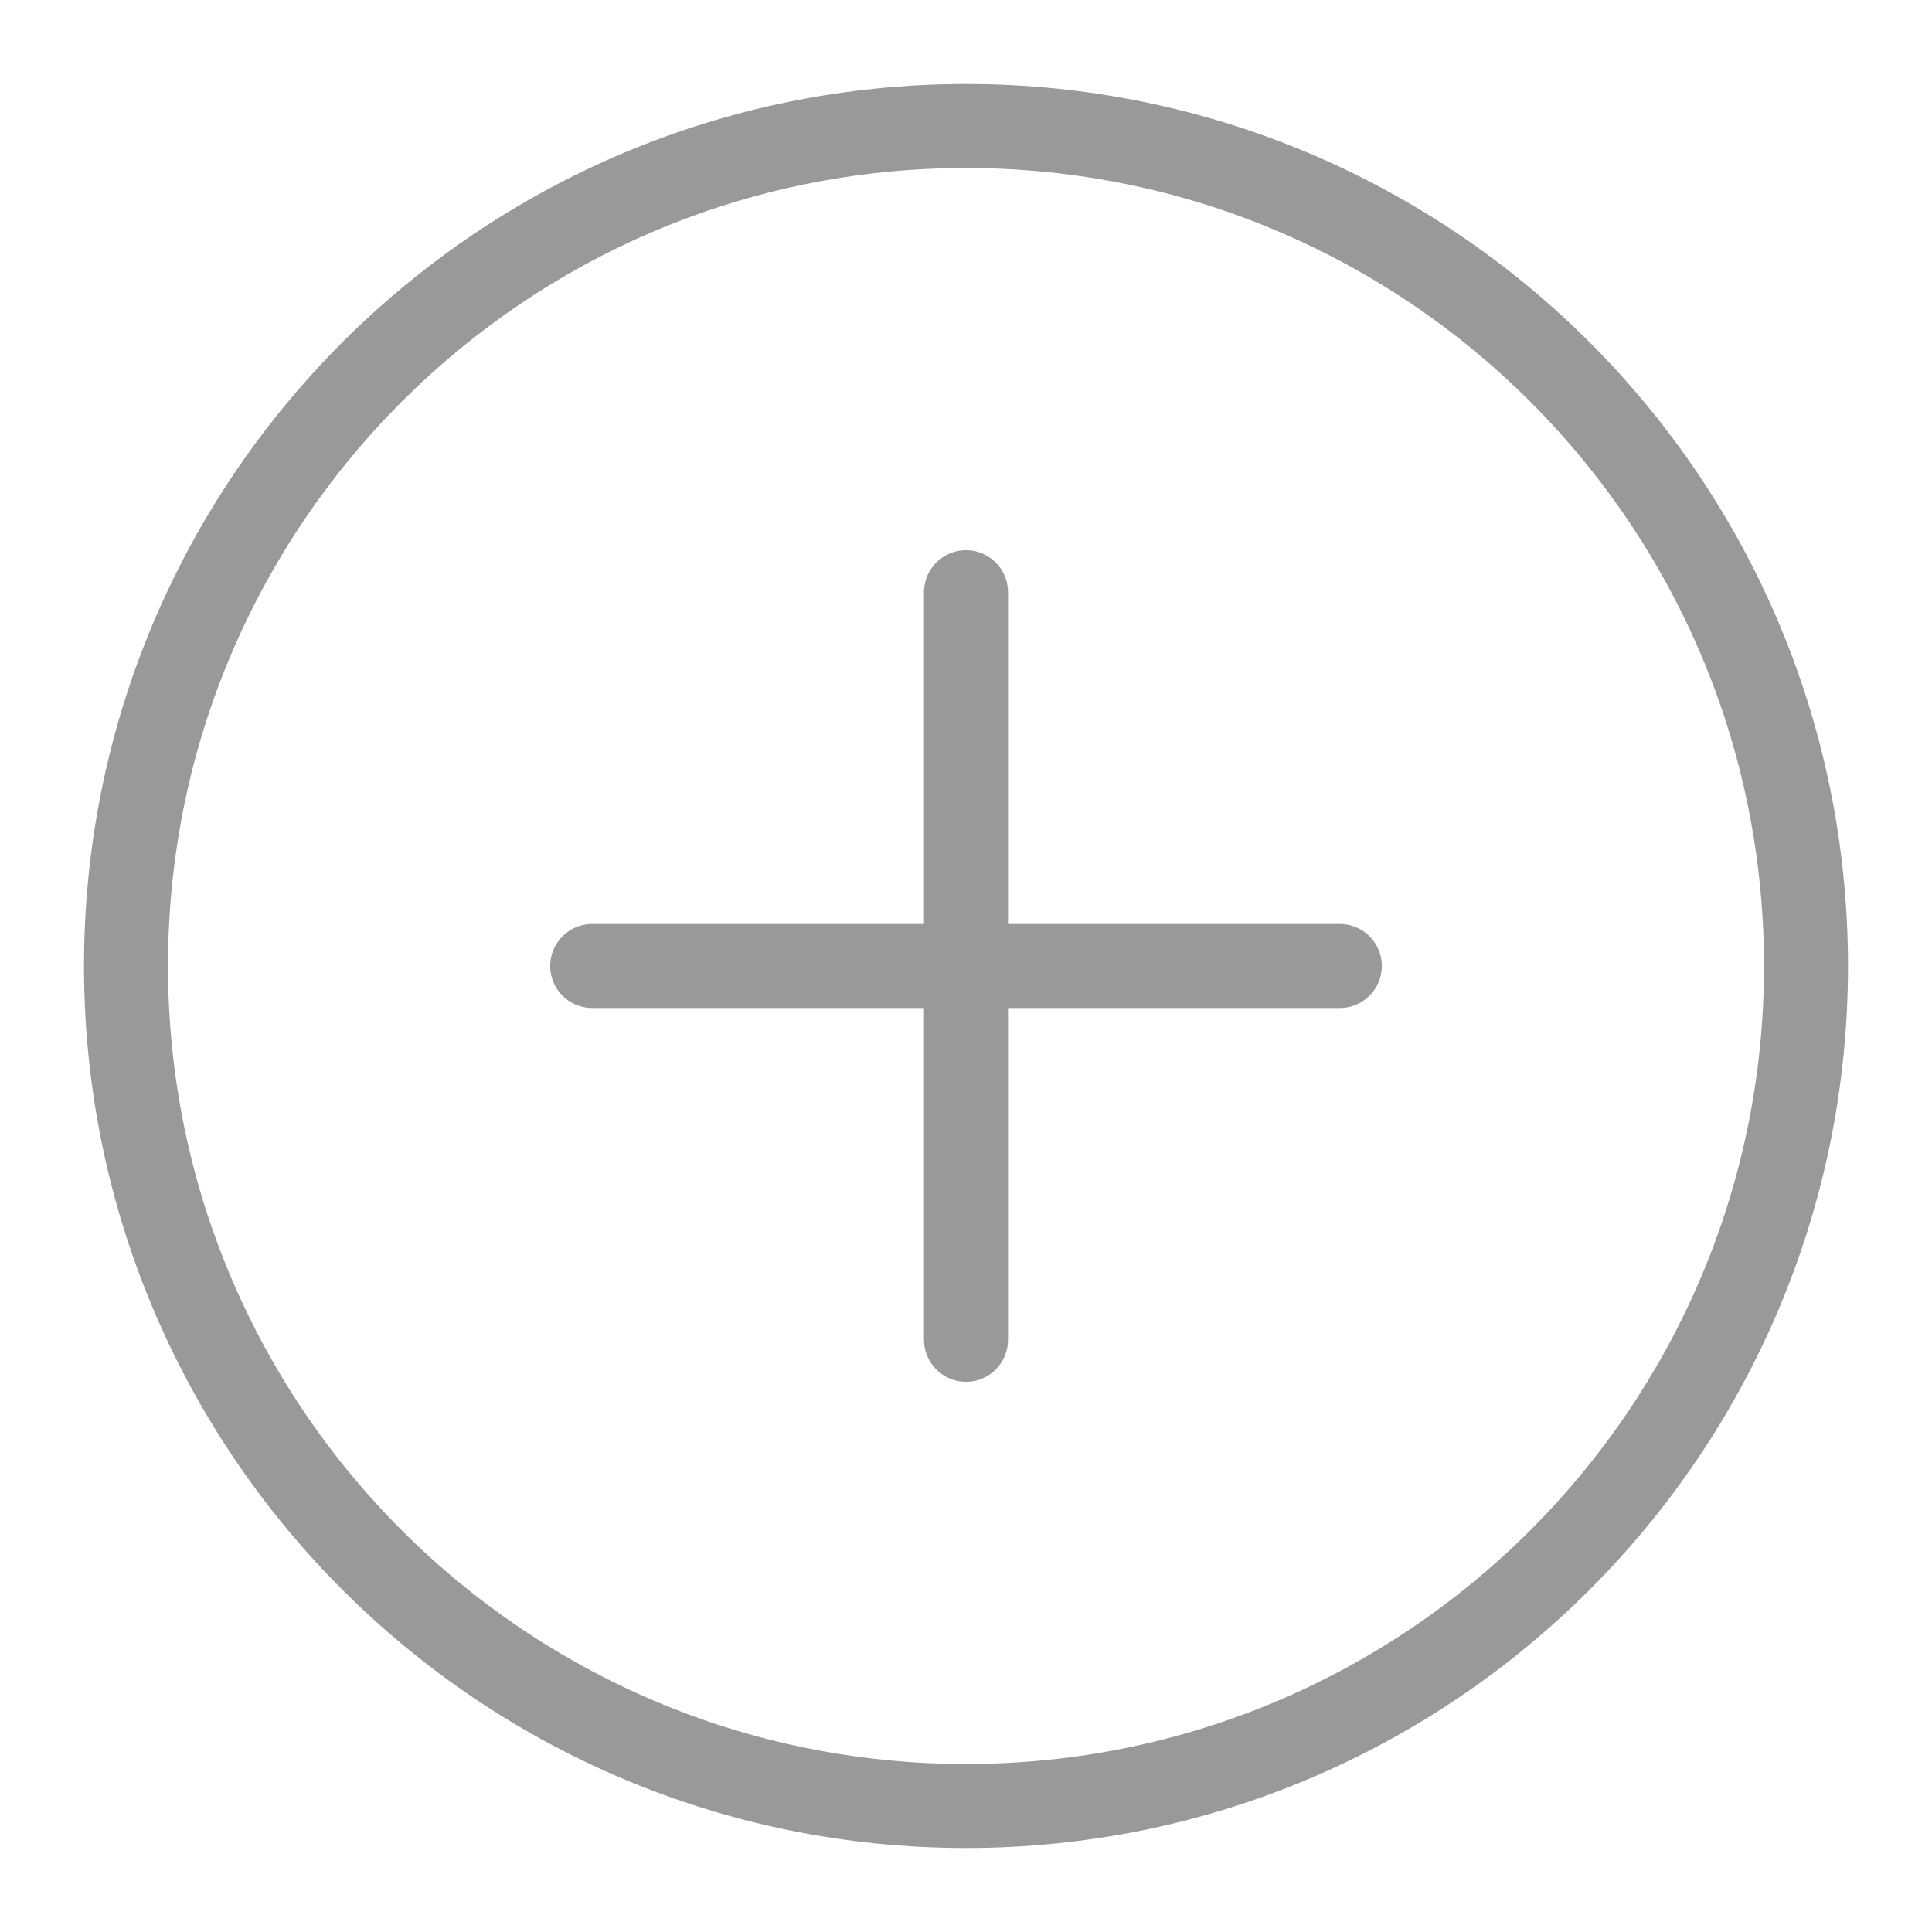
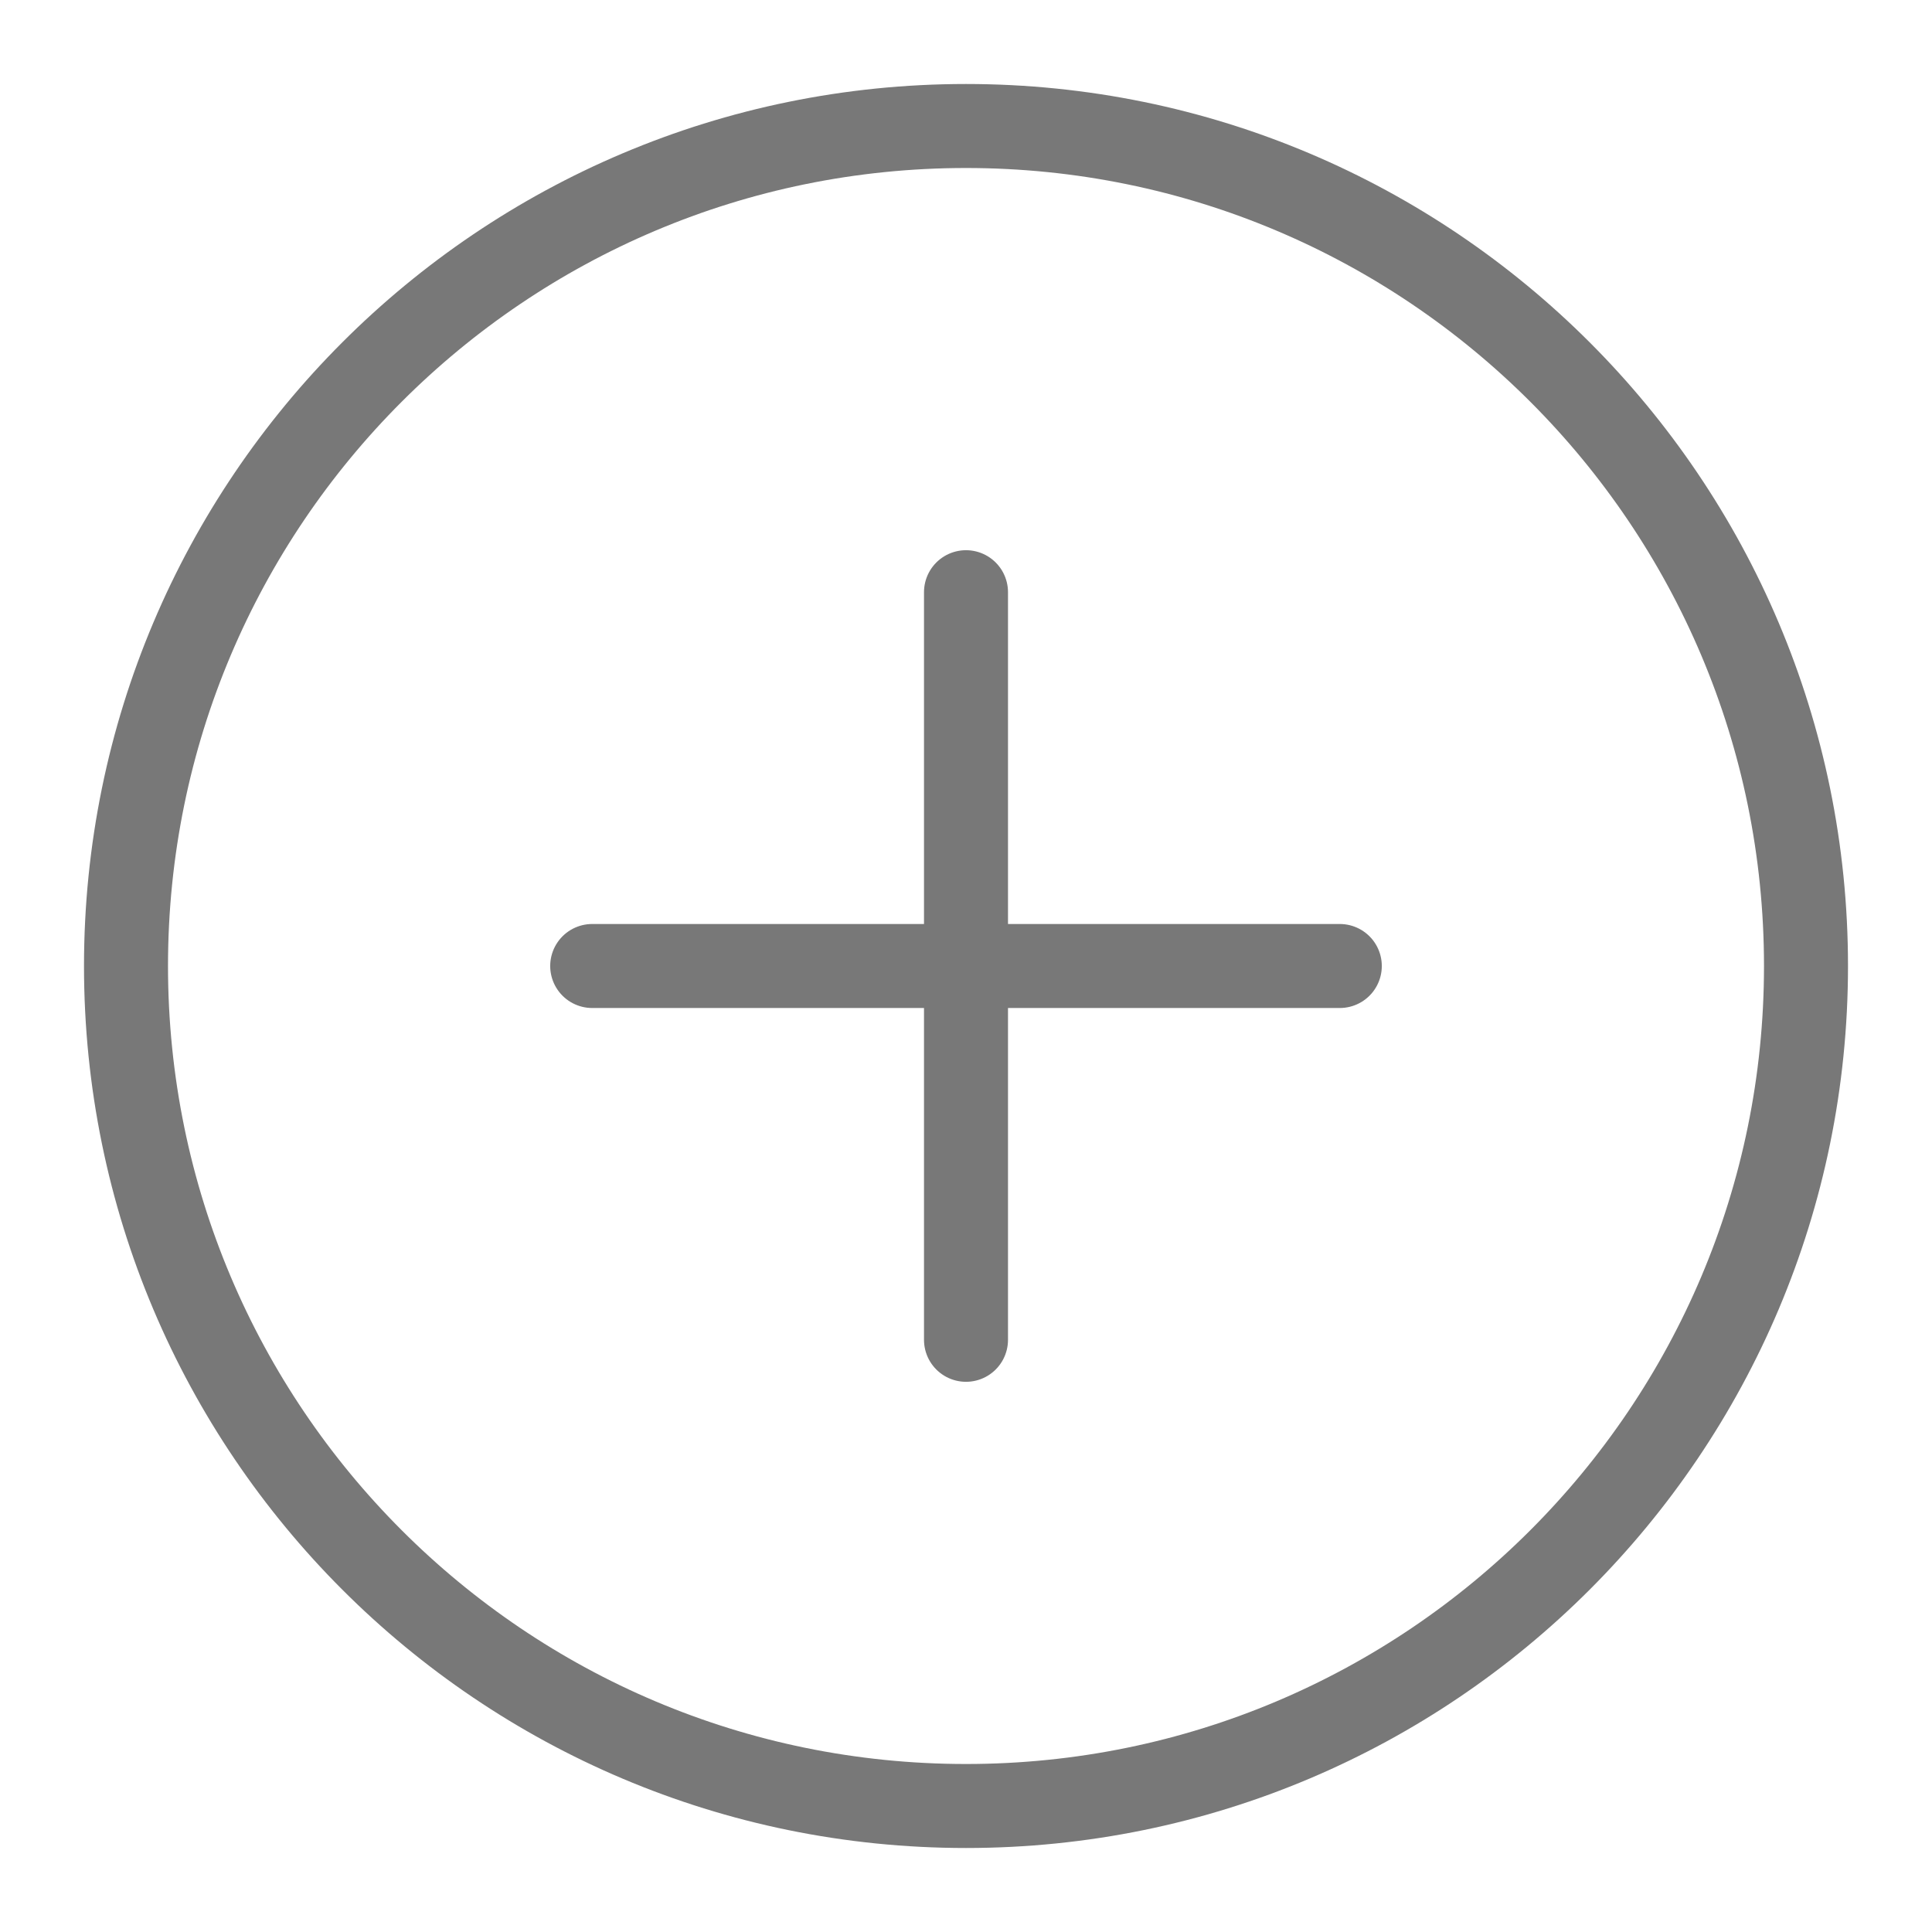
<svg xmlns="http://www.w3.org/2000/svg" width="46" height="46" viewBox="0 0 46 46" fill="none">
-   <g id="Frame">
-     <g id="Group">
-       <path id="Vector" d="M23 43C34.046 43 43 34.046 43 23C43 11.954 34.046 3 23 3C11.954 3 3 11.954 3 23C3 34.046 11.954 43 23 43Z" stroke="#999999" stroke-width="2" stroke-miterlimit="10" stroke-linecap="round" stroke-linejoin="round" />
-       <path id="Vector_2" d="M14.1 23H31.9" stroke="#999999" stroke-width="2" stroke-miterlimit="10" stroke-linecap="round" stroke-linejoin="round" />
-       <path id="Vector_3" d="M23 31.9V14.1" stroke="#999999" stroke-width="2" stroke-miterlimit="10" stroke-linecap="round" stroke-linejoin="round" />
-     </g>
-   </g>
+   <path d="M23 43C34.046 43 43 34.046 43 23C43 11.954 34.046 3 23 3C11.954 3 3 11.954 3 23C3 34.046 11.954 43 23 43Z" stroke="#787878" stroke-width="2" stroke-miterlimit="10" stroke-linecap="round" stroke-linejoin="round" />
+   <path d="M14.1 23H31.9" stroke="#787878" stroke-width="2" stroke-miterlimit="10" stroke-linecap="round" stroke-linejoin="round" />
+   <path d="M23 31.9V14.1" stroke="#787878" stroke-width="2" stroke-miterlimit="10" stroke-linecap="round" stroke-linejoin="round" />
</svg>
